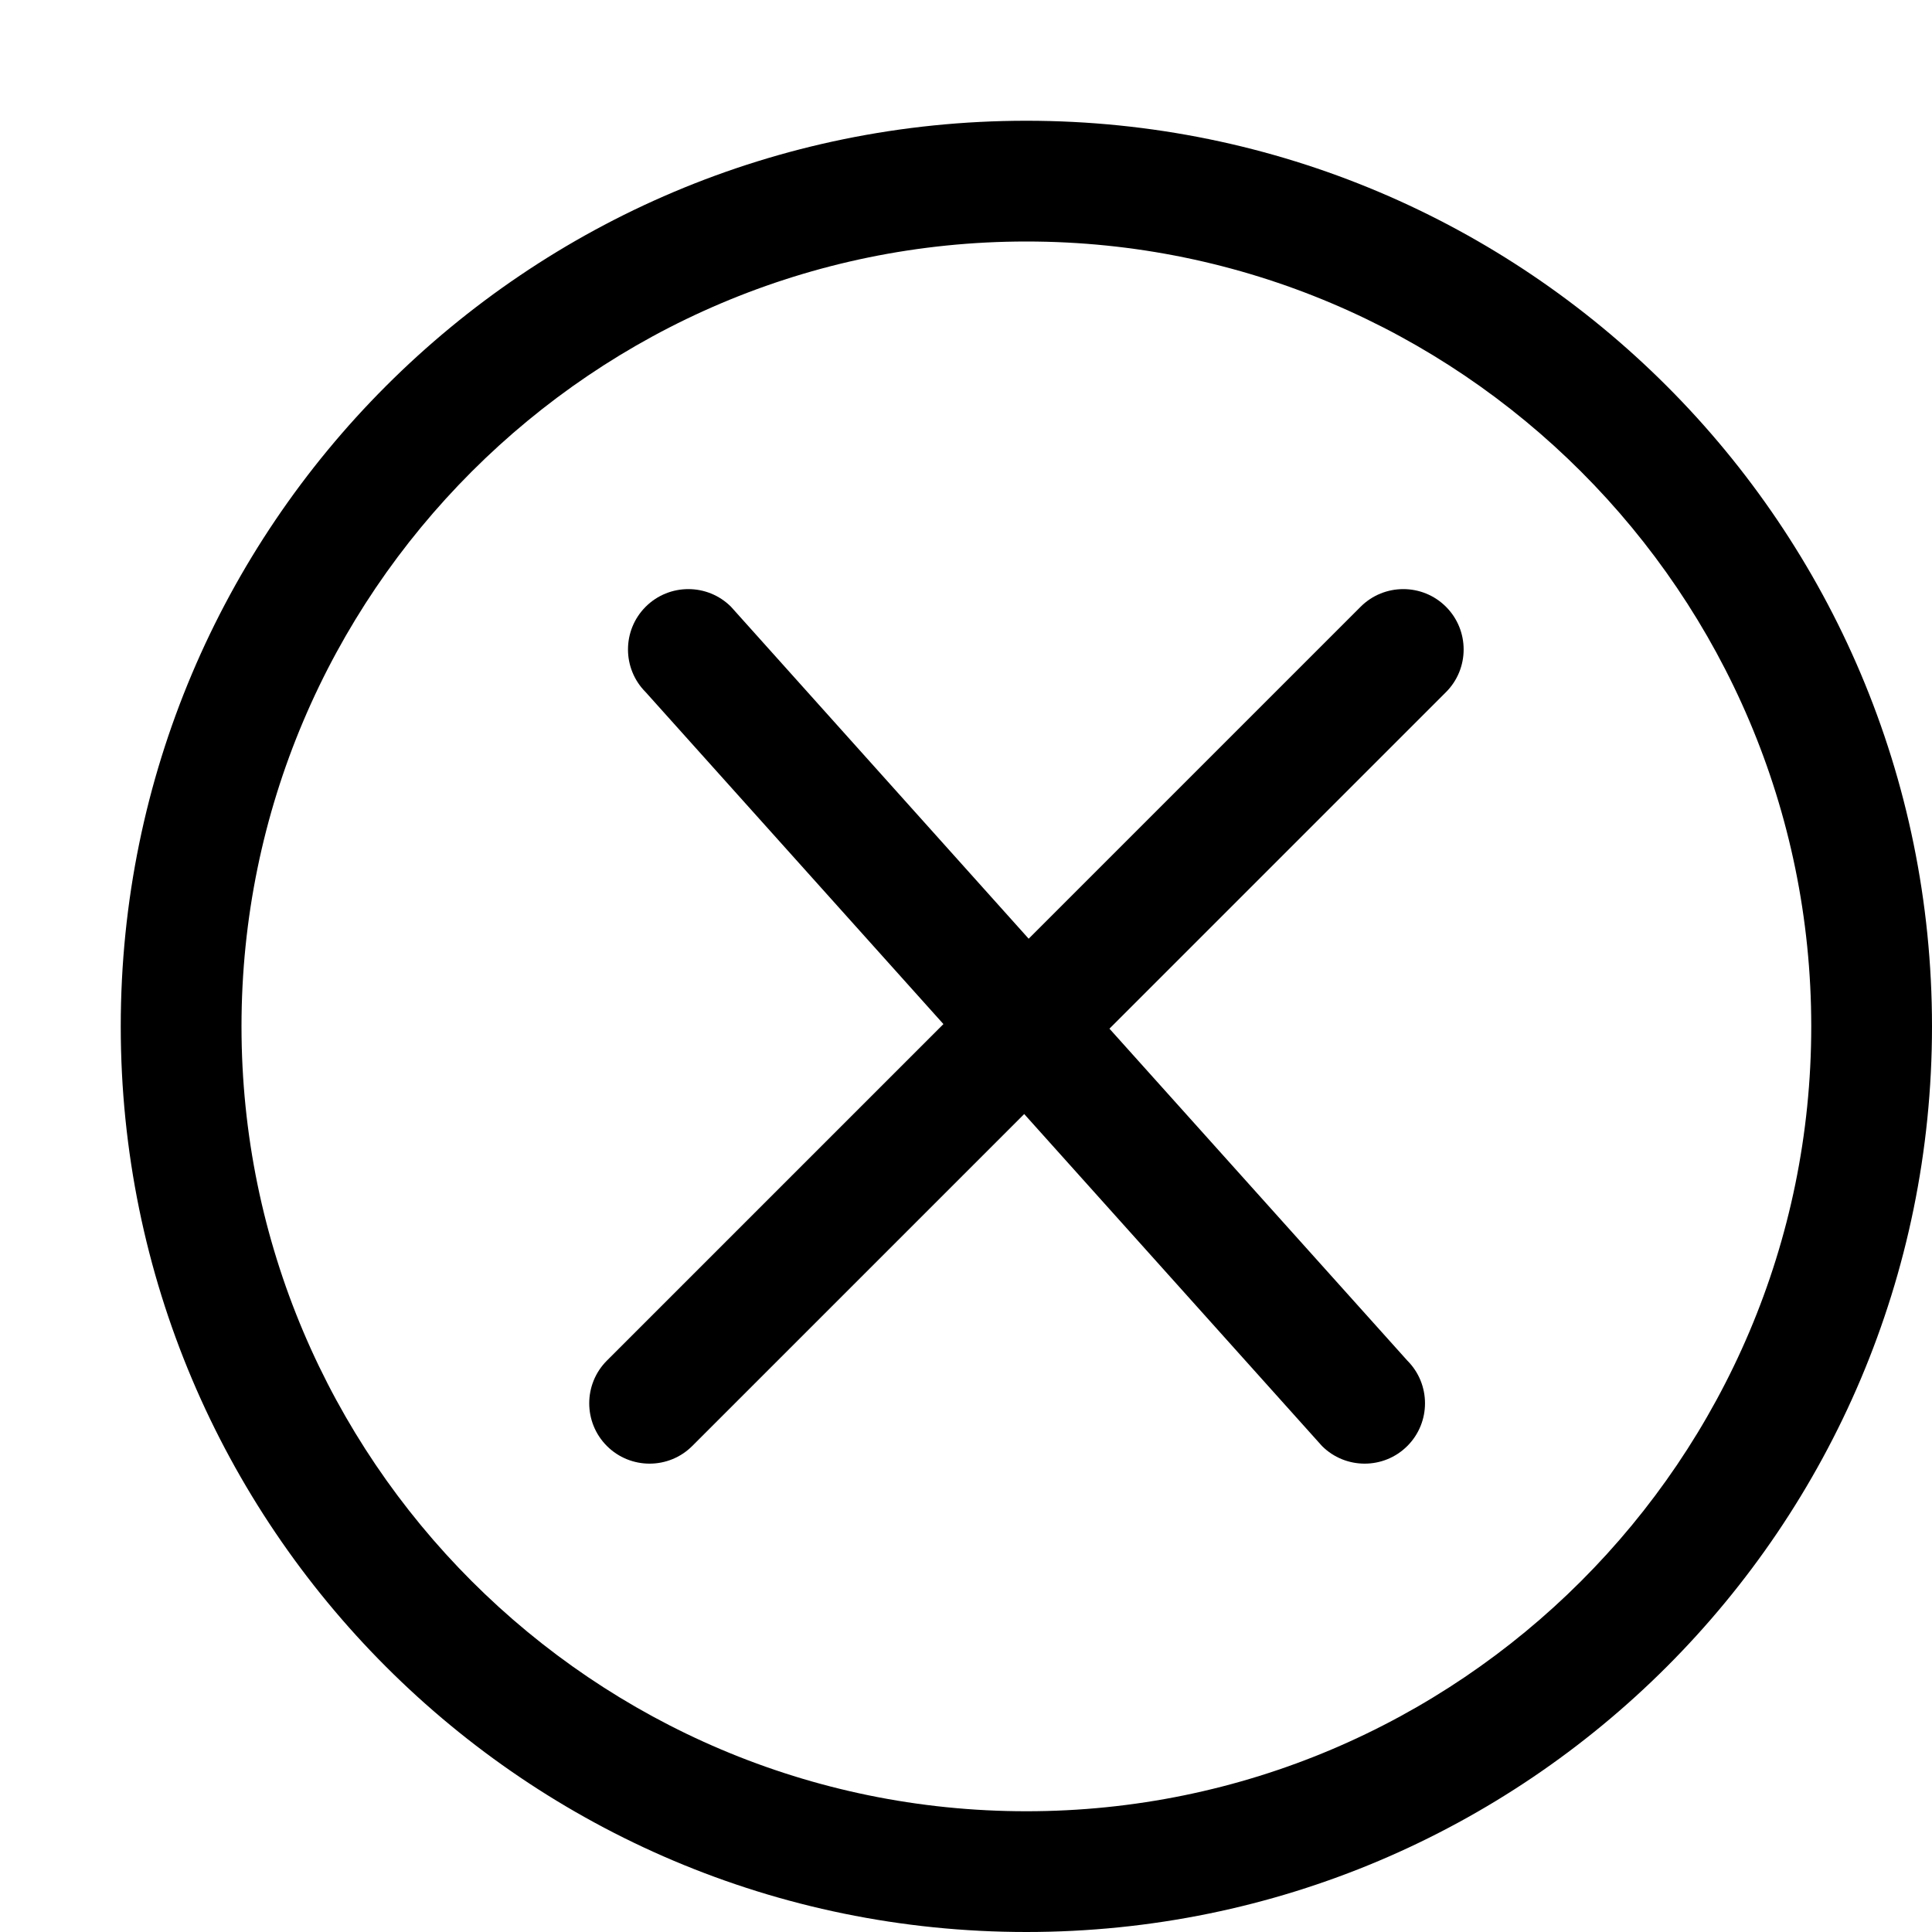
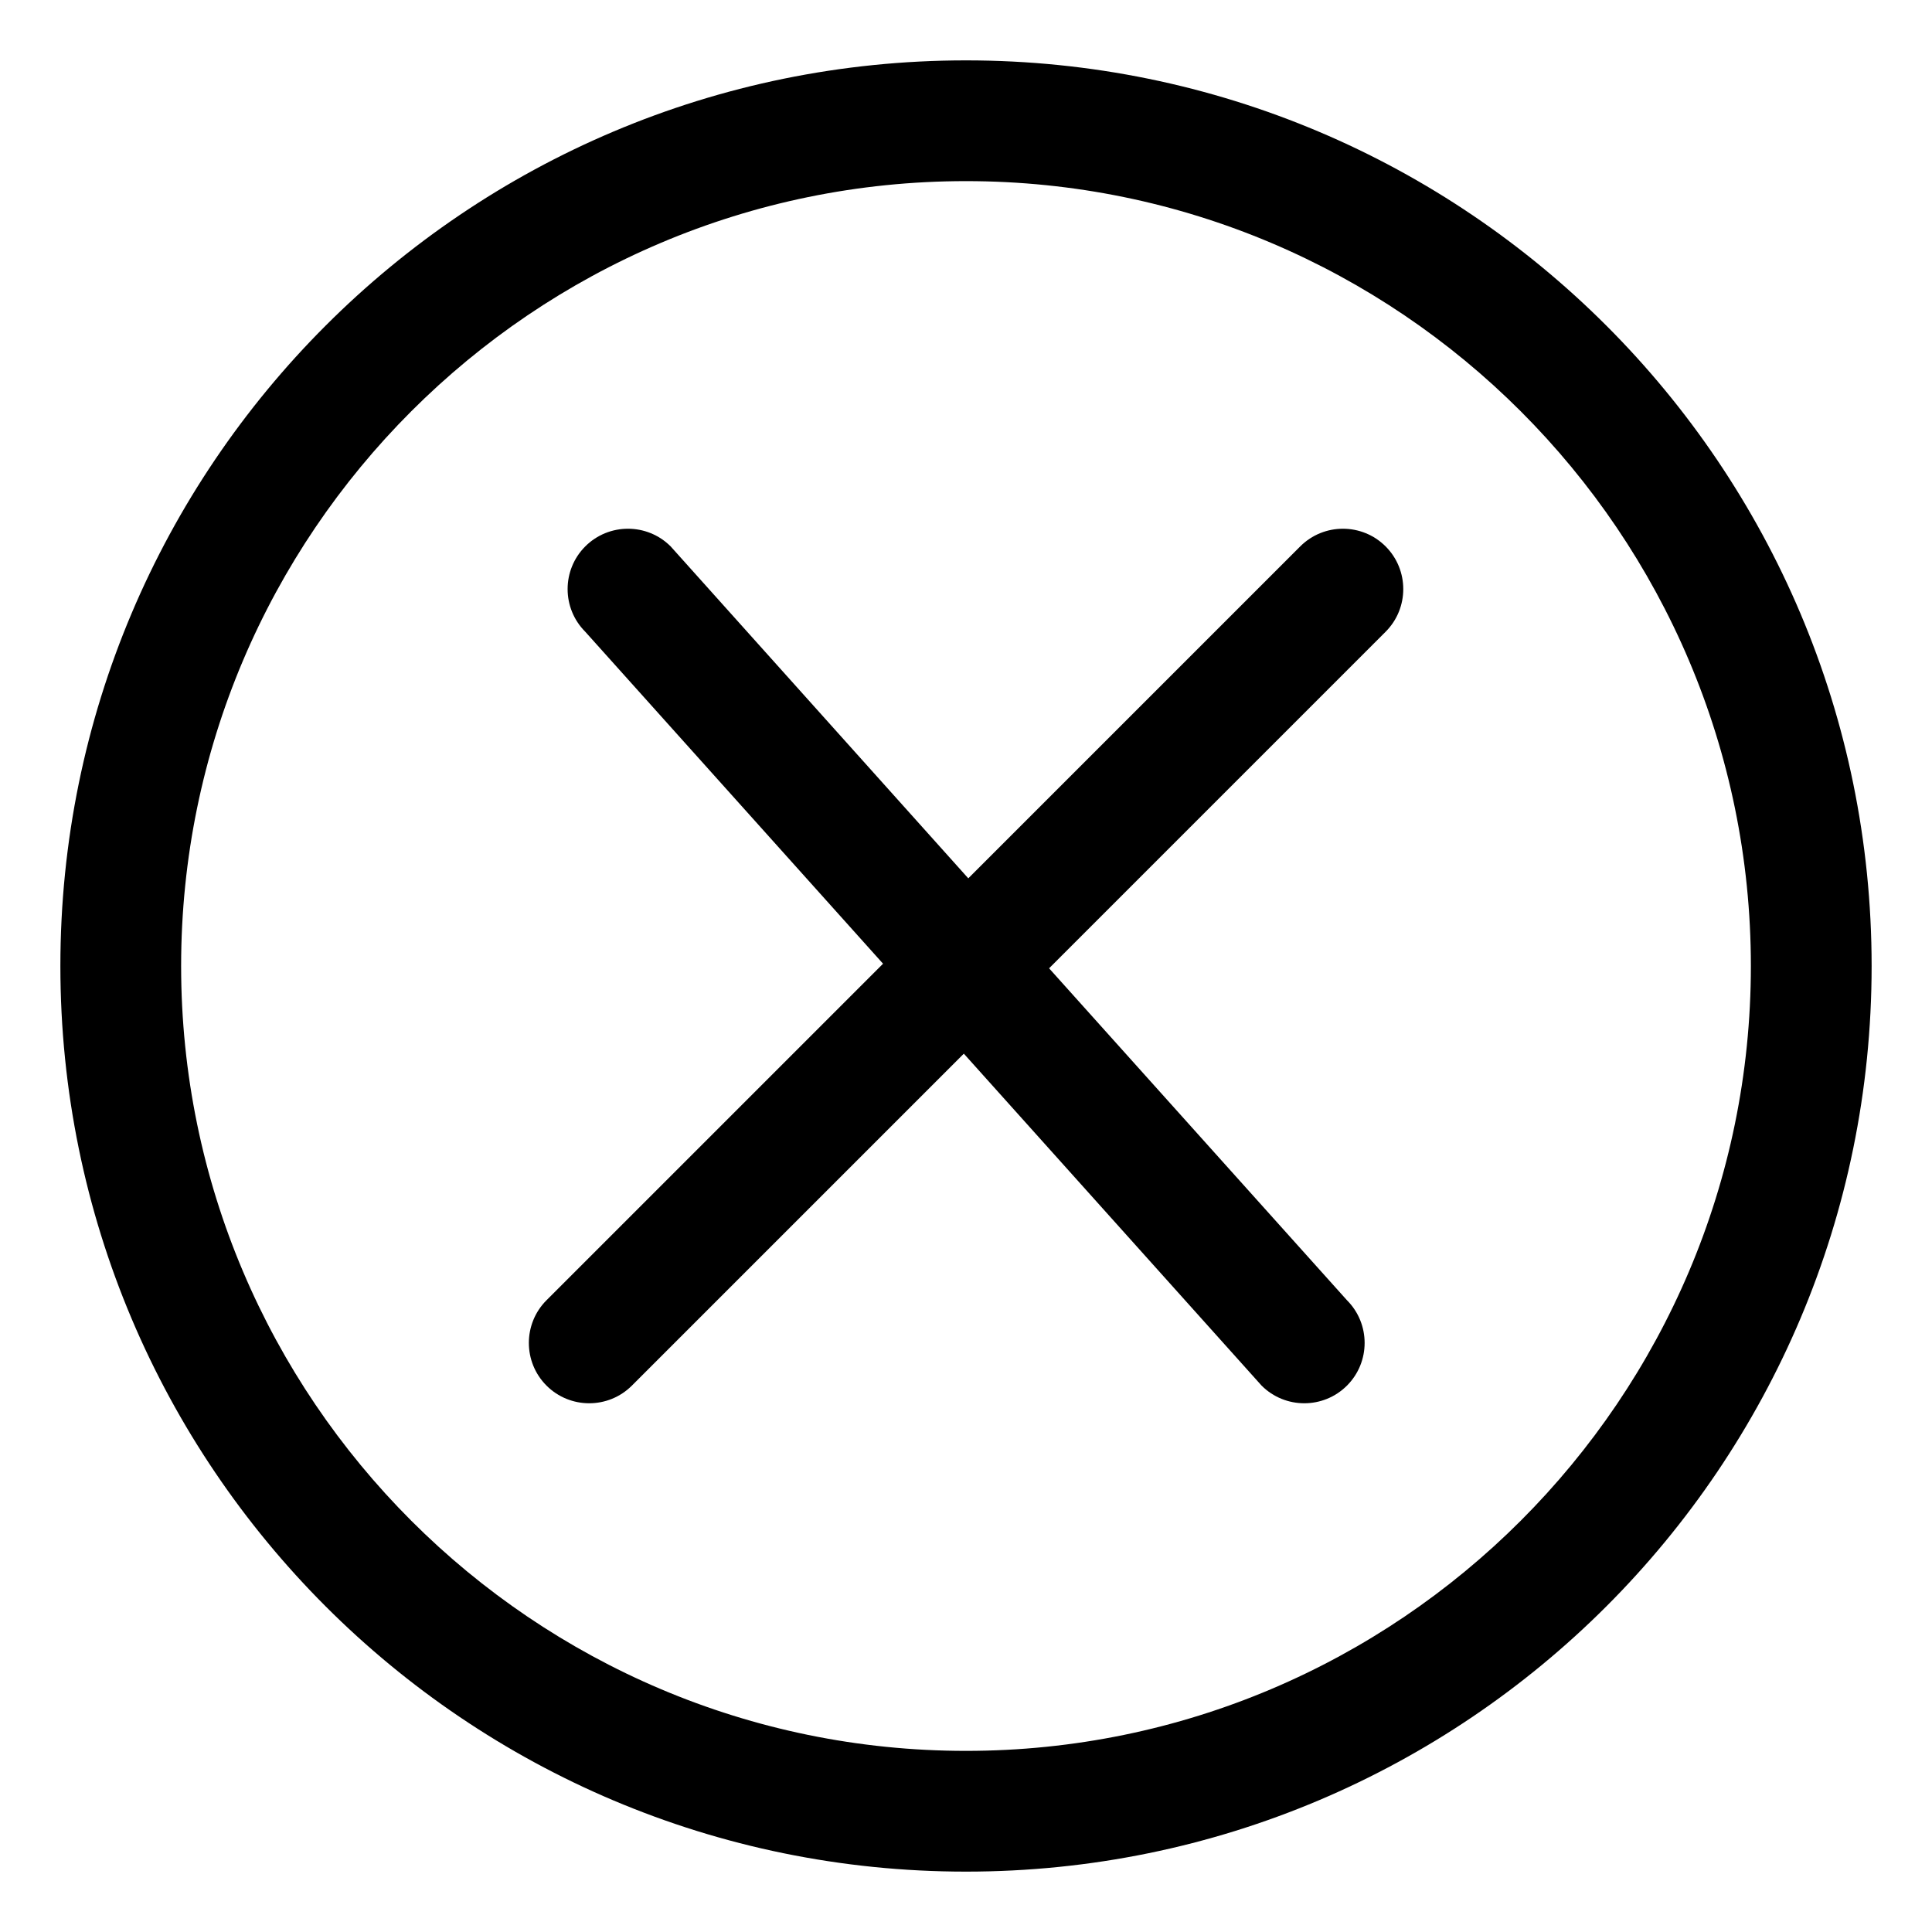
- <svg xmlns="http://www.w3.org/2000/svg" width="32" height="32" viewBox="0 0 32 32" fill="currentColor">
-   <g>
-     <path d="M 17,2C 8.716,2, 2,8.716, 2,17S 8.716,32, 17,32S 32,25.284, 32,17S 25.284,2, 17,2z M 17,30 C 9.832,30, 4,24.168, 4,17S 9.832,4, 17,4S 30,9.832, 30,17S 24.168,30, 17,30zM 22.536,10.050L 17.038,15.548L 12.108,10.050c-0.39-0.39-1.024-0.39-1.414,0c-0.39,0.39-0.39,1.024,0,1.414 l 4.932,5.498l-5.574,5.574c-0.39,0.39-0.39,1.024,0,1.414c 0.39,0.39, 1.024,0.39, 1.414,0l 5.498-5.498l 4.932,5.498 c 0.39,0.39, 1.024,0.39, 1.414,0s 0.39-1.024,0-1.414L 18.376,17.038l 5.574-5.574c 0.39-0.39, 0.39-1.024,0-1.414 C 23.56,9.66, 22.926,9.66, 22.536,10.050z" />
+ <svg xmlns="http://www.w3.org/2000/svg" fill="currentColor" version="1.1" viewBox="0 0 32 32">
+   <g transform="translate(-1,-1)">
+     <path d="m17 2c-8.284 0-15 6.716-15 15s6.716 15 15 15 15-6.716 15-15-6.716-15-15-15zm0 28c-7.168 0-13-5.832-13-13s5.832-13 13-13 13 5.832 13 13-5.832 13-13 13zm5.536-19.95-5.498 5.498-4.93-5.498c-0.39-0.39-1.024-0.39-1.414 0s-0.39 1.024 0 1.414l4.932 5.498-5.574 5.574c-0.39 0.39-0.39 1.024 0 1.414s1.024 0.39 1.414 0l5.498-5.498 4.932 5.498c0.39 0.39 1.024 0.39 1.414 0s0.39-1.024 0-1.414l-4.934-5.498 5.574-5.574c0.39-0.39 0.39-1.024 0-1.414s-1.024-0.39-1.414 0z" />
  </g>
</svg>
